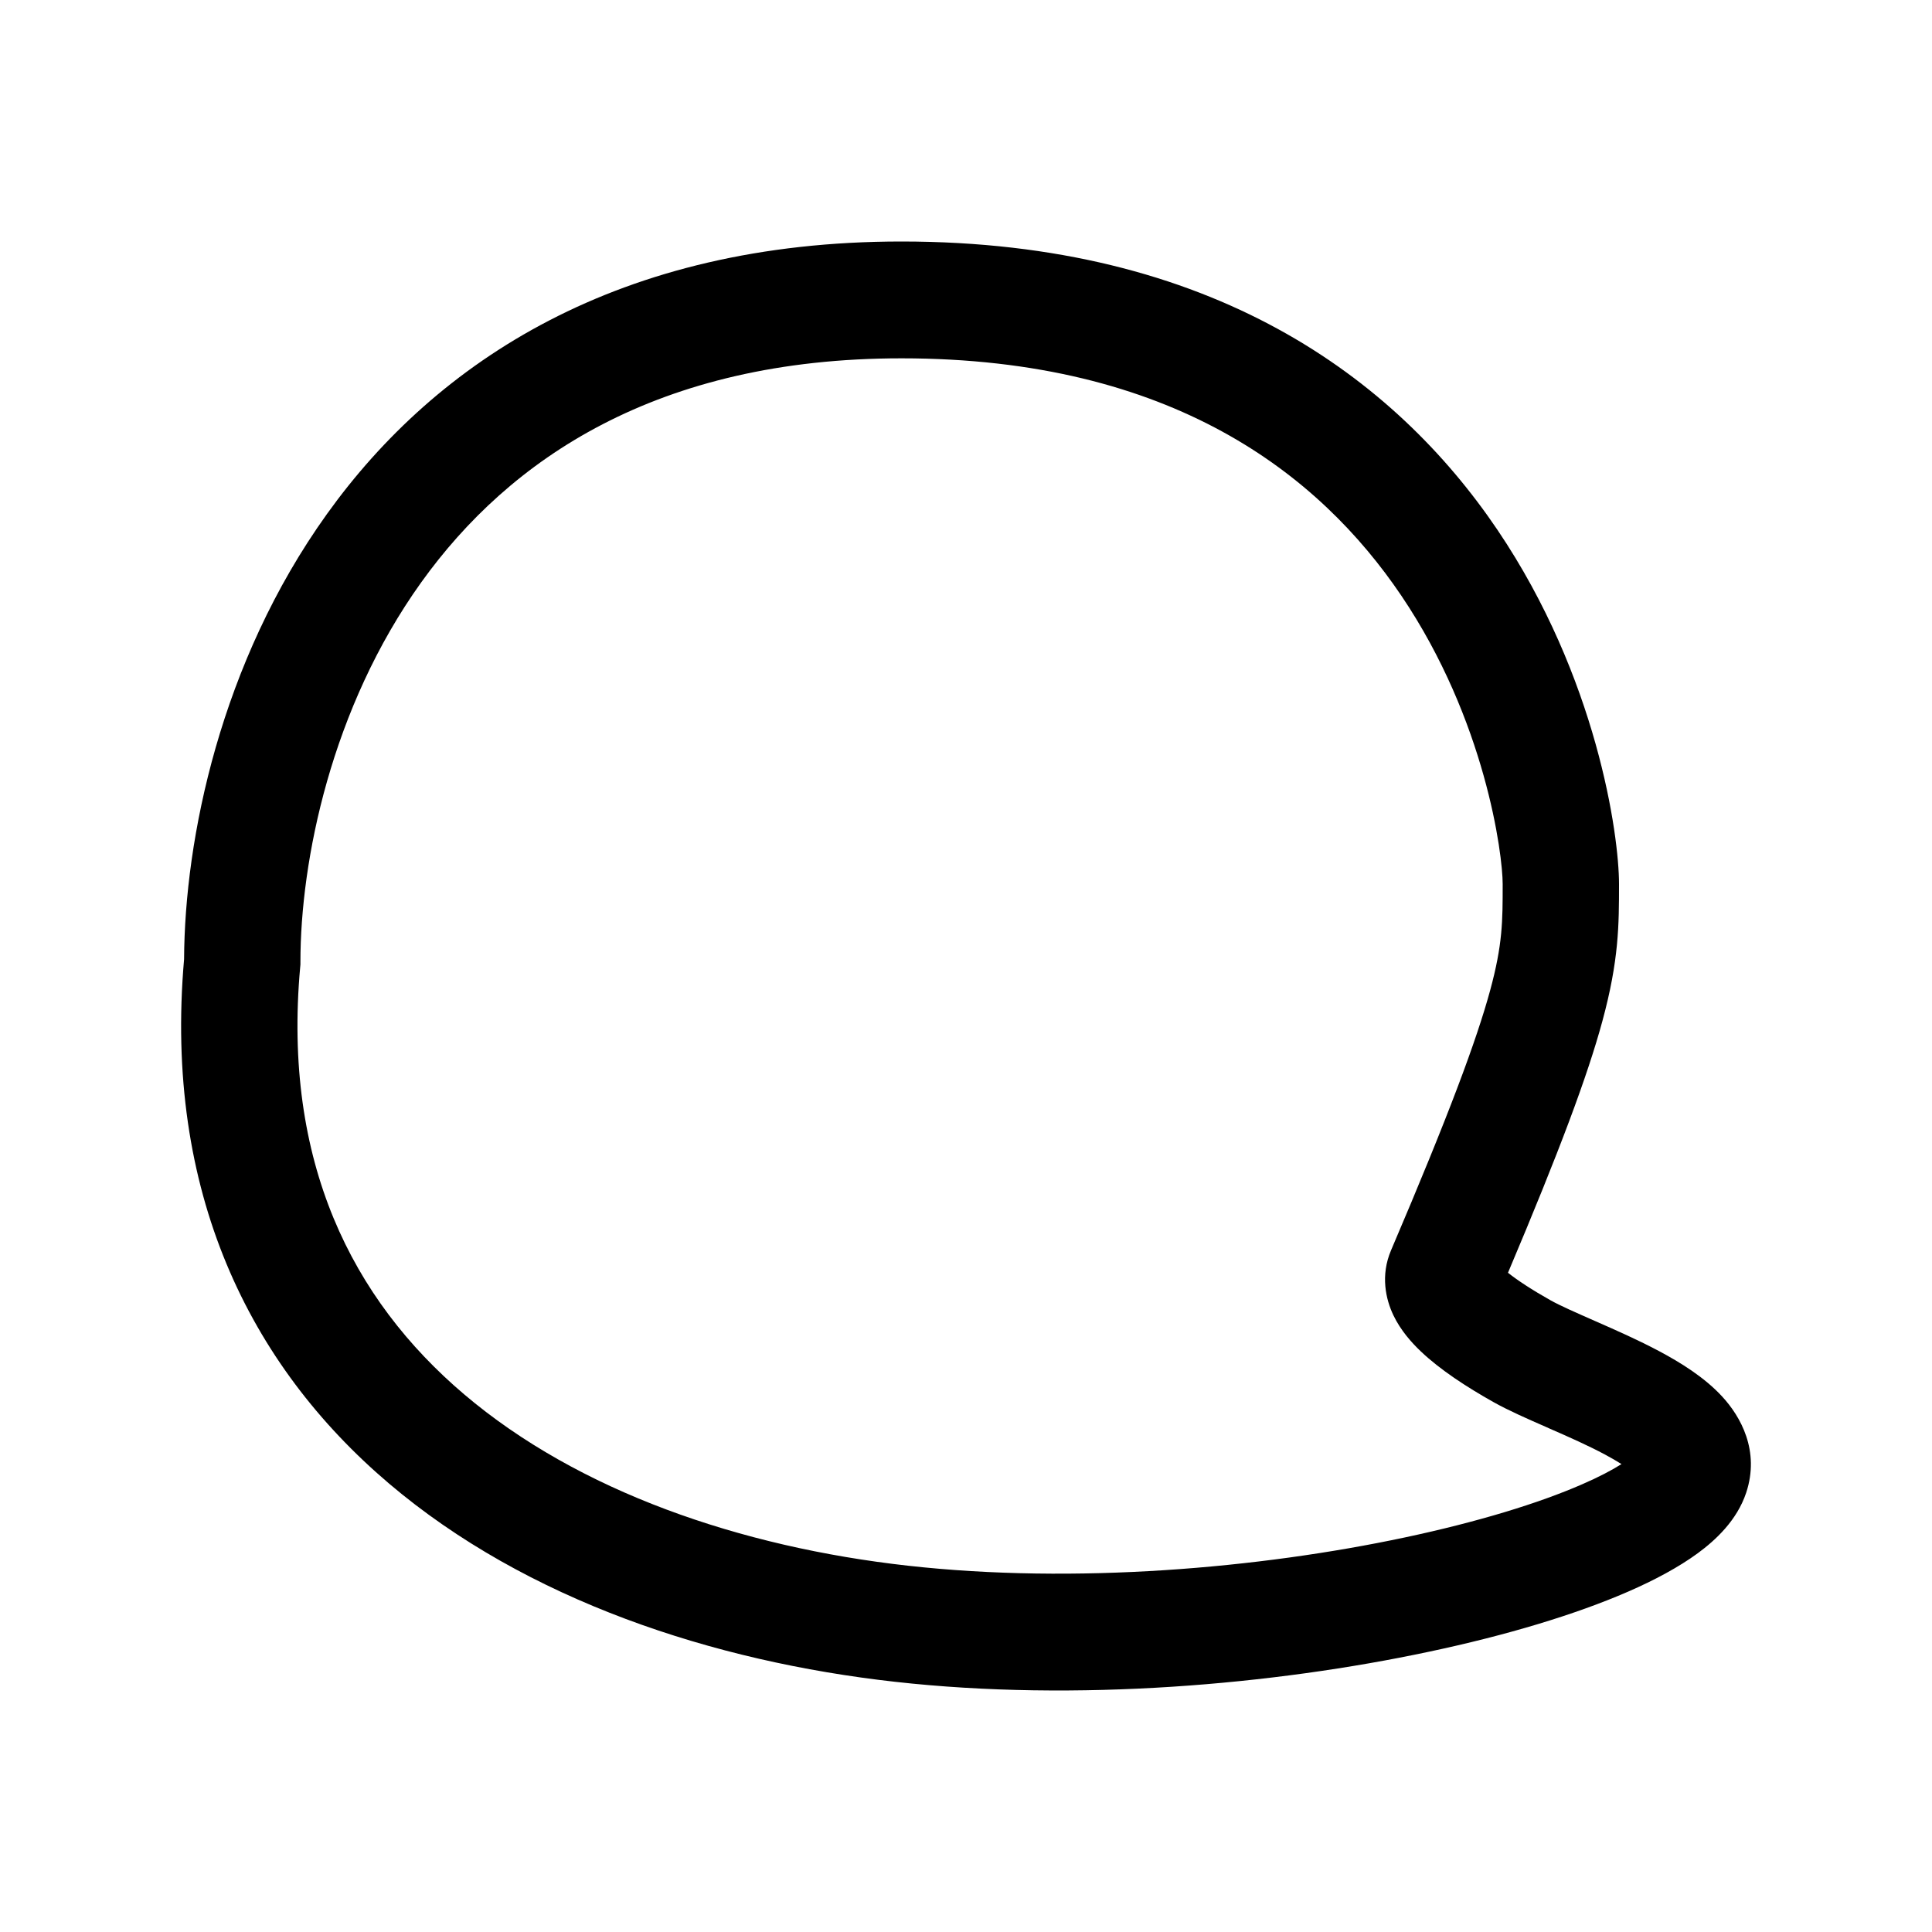
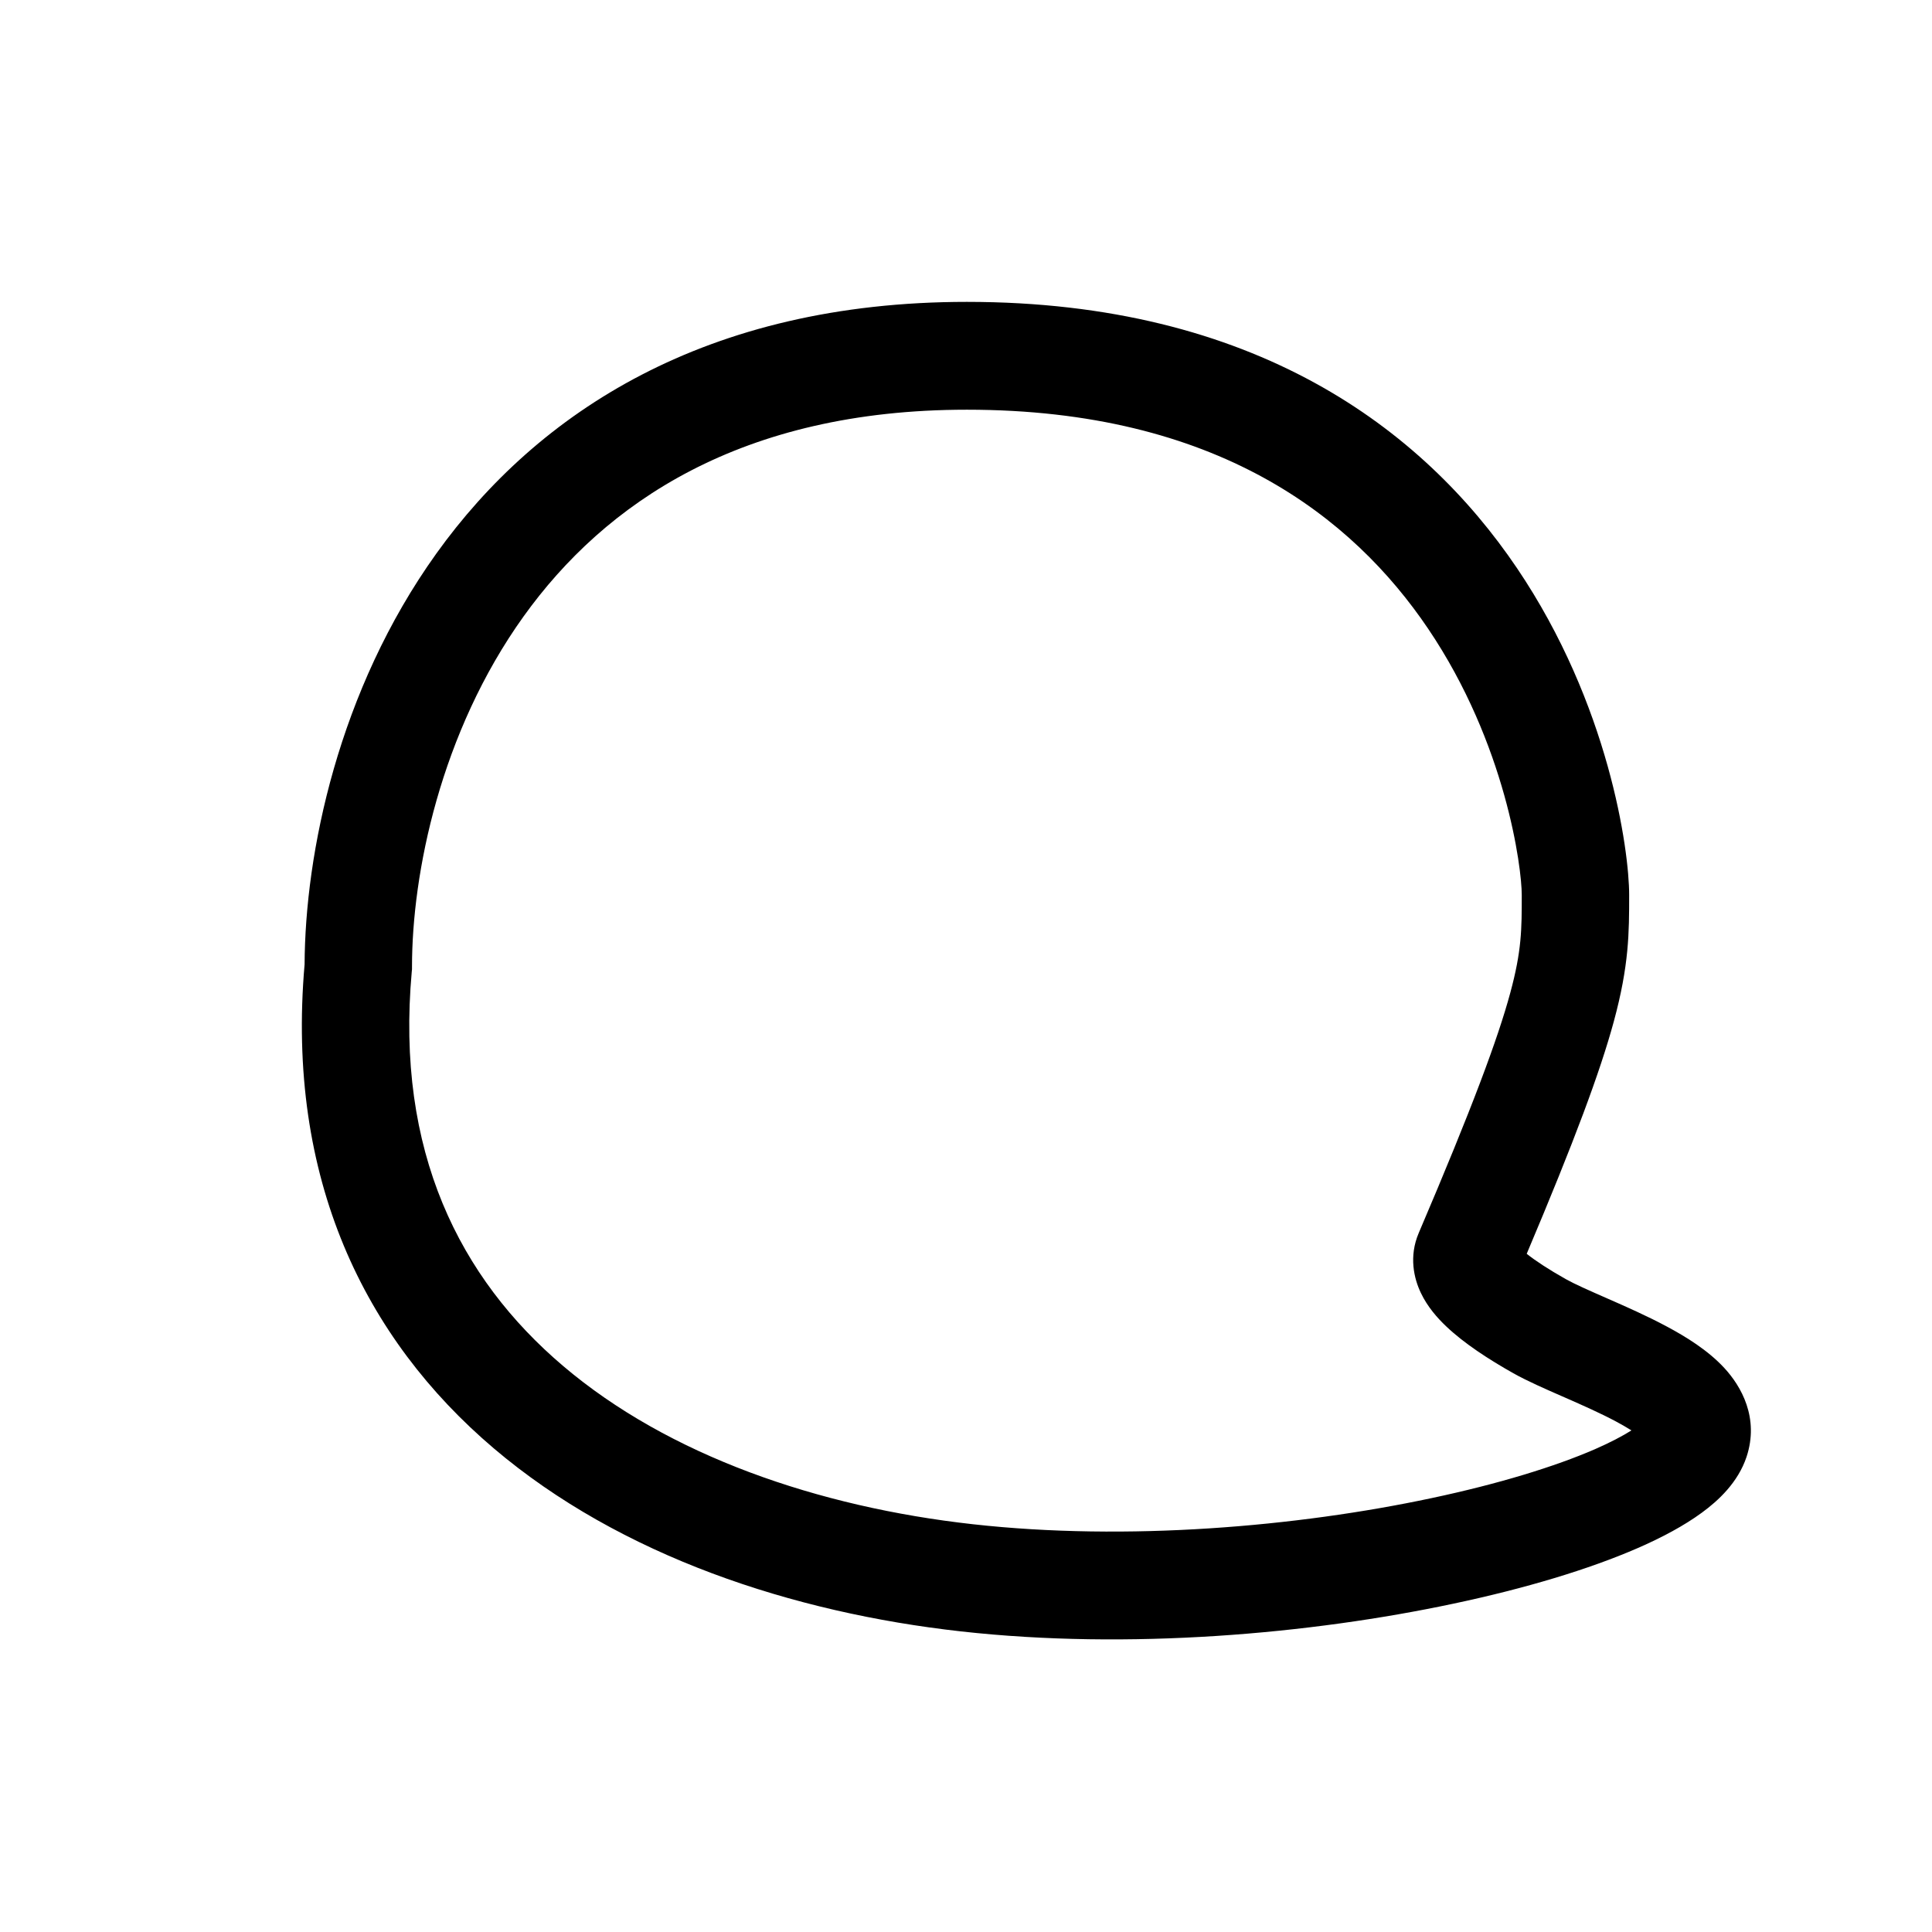
<svg xmlns="http://www.w3.org/2000/svg" viewBox="0 0 32 32">
-   <path d="M6.978 9.644C5.484 11.728 4.976 14.259 4.976 15.931V15.975L4.972 16.019C4.68 19.245 5.833 21.519 7.686 23.093C9.581 24.703 12.267 25.624 15.039 25.933C17.808 26.242 20.858 25.977 23.268 25.465C24.473 25.209 25.485 24.899 26.202 24.586C26.481 24.465 26.697 24.351 26.857 24.25C26.782 24.203 26.693 24.15 26.586 24.093C26.308 23.944 25.99 23.803 25.66 23.659L25.603 23.633C25.312 23.506 24.986 23.363 24.74 23.225C24.293 22.974 23.855 22.689 23.535 22.385C23.378 22.236 23.199 22.035 23.079 21.785C22.953 21.521 22.862 21.127 23.04 20.709C24.003 18.454 24.46 17.218 24.682 16.402C24.889 15.64 24.889 15.257 24.889 14.647V14.641C24.889 14.156 24.608 11.935 23.209 9.864C21.853 7.858 19.415 5.935 14.932 5.935C10.879 5.935 8.438 7.609 6.978 9.644ZM5.415 8.514C7.231 5.98 10.251 4 14.932 4C20.085 4 23.107 6.268 24.803 8.777C26.454 11.221 26.816 13.836 26.816 14.641C26.816 15.318 26.815 15.902 26.541 16.911C26.297 17.812 25.834 19.055 24.977 21.081C25.136 21.207 25.371 21.362 25.68 21.536C25.841 21.626 26.087 21.734 26.432 21.886C26.753 22.027 27.138 22.196 27.491 22.385C27.83 22.566 28.227 22.809 28.521 23.127C28.829 23.459 29.153 24.029 28.922 24.725C28.769 25.183 28.416 25.509 28.121 25.726C27.801 25.96 27.404 26.172 26.97 26.361C26.096 26.742 24.951 27.086 23.667 27.358C21.098 27.904 17.838 28.192 14.826 27.856C11.816 27.52 8.722 26.507 6.441 24.57C4.128 22.605 2.713 19.733 3.049 15.887C3.058 13.905 3.647 10.979 5.415 8.514Z" />
+   <path d="M8.672 10.21C7.293 12.134 6.824 14.47 6.824 16.013V16.054L6.82 16.094C6.551 19.072 7.615 21.171 9.326 22.624C11.075 24.11 13.555 24.961 16.113 25.246C18.669 25.531 21.485 25.287 23.709 24.814C24.822 24.578 25.755 24.291 26.418 24.003C26.674 23.891 26.874 23.785 27.022 23.692C26.953 23.649 26.87 23.6 26.771 23.547C26.515 23.41 26.222 23.28 25.917 23.146L25.864 23.123C25.595 23.005 25.295 22.874 25.067 22.746C24.655 22.514 24.251 22.251 23.956 21.971C23.81 21.833 23.645 21.648 23.535 21.417C23.418 21.174 23.334 20.809 23.498 20.424C24.387 18.342 24.81 17.201 25.014 16.448C25.205 15.745 25.205 15.391 25.205 14.828V14.823C25.205 14.375 24.946 12.325 23.654 10.413C22.403 8.562 20.152 6.786 16.015 6.786C12.273 6.786 10.02 8.331 8.672 10.21ZM7.229 9.166C8.906 6.828 11.693 5 16.015 5C20.771 5 23.561 7.094 25.126 9.41C26.65 11.665 26.984 14.079 26.984 14.823C26.984 15.447 26.983 15.986 26.73 16.918C26.504 17.75 26.078 18.897 25.287 20.767C25.433 20.883 25.65 21.026 25.936 21.187C26.084 21.27 26.311 21.37 26.63 21.51C26.926 21.64 27.281 21.796 27.607 21.971C27.92 22.138 28.286 22.362 28.558 22.656C28.842 22.962 29.141 23.488 28.928 24.131C28.787 24.554 28.461 24.855 28.189 25.054C27.893 25.271 27.527 25.466 27.126 25.641C26.32 25.992 25.263 26.31 24.077 26.561C21.706 27.065 18.697 27.331 15.916 27.021C13.138 26.711 10.281 25.776 8.177 23.988C6.041 22.173 4.735 19.523 5.045 15.973C5.053 14.143 5.597 11.442 7.229 9.166Z" />
</svg>
